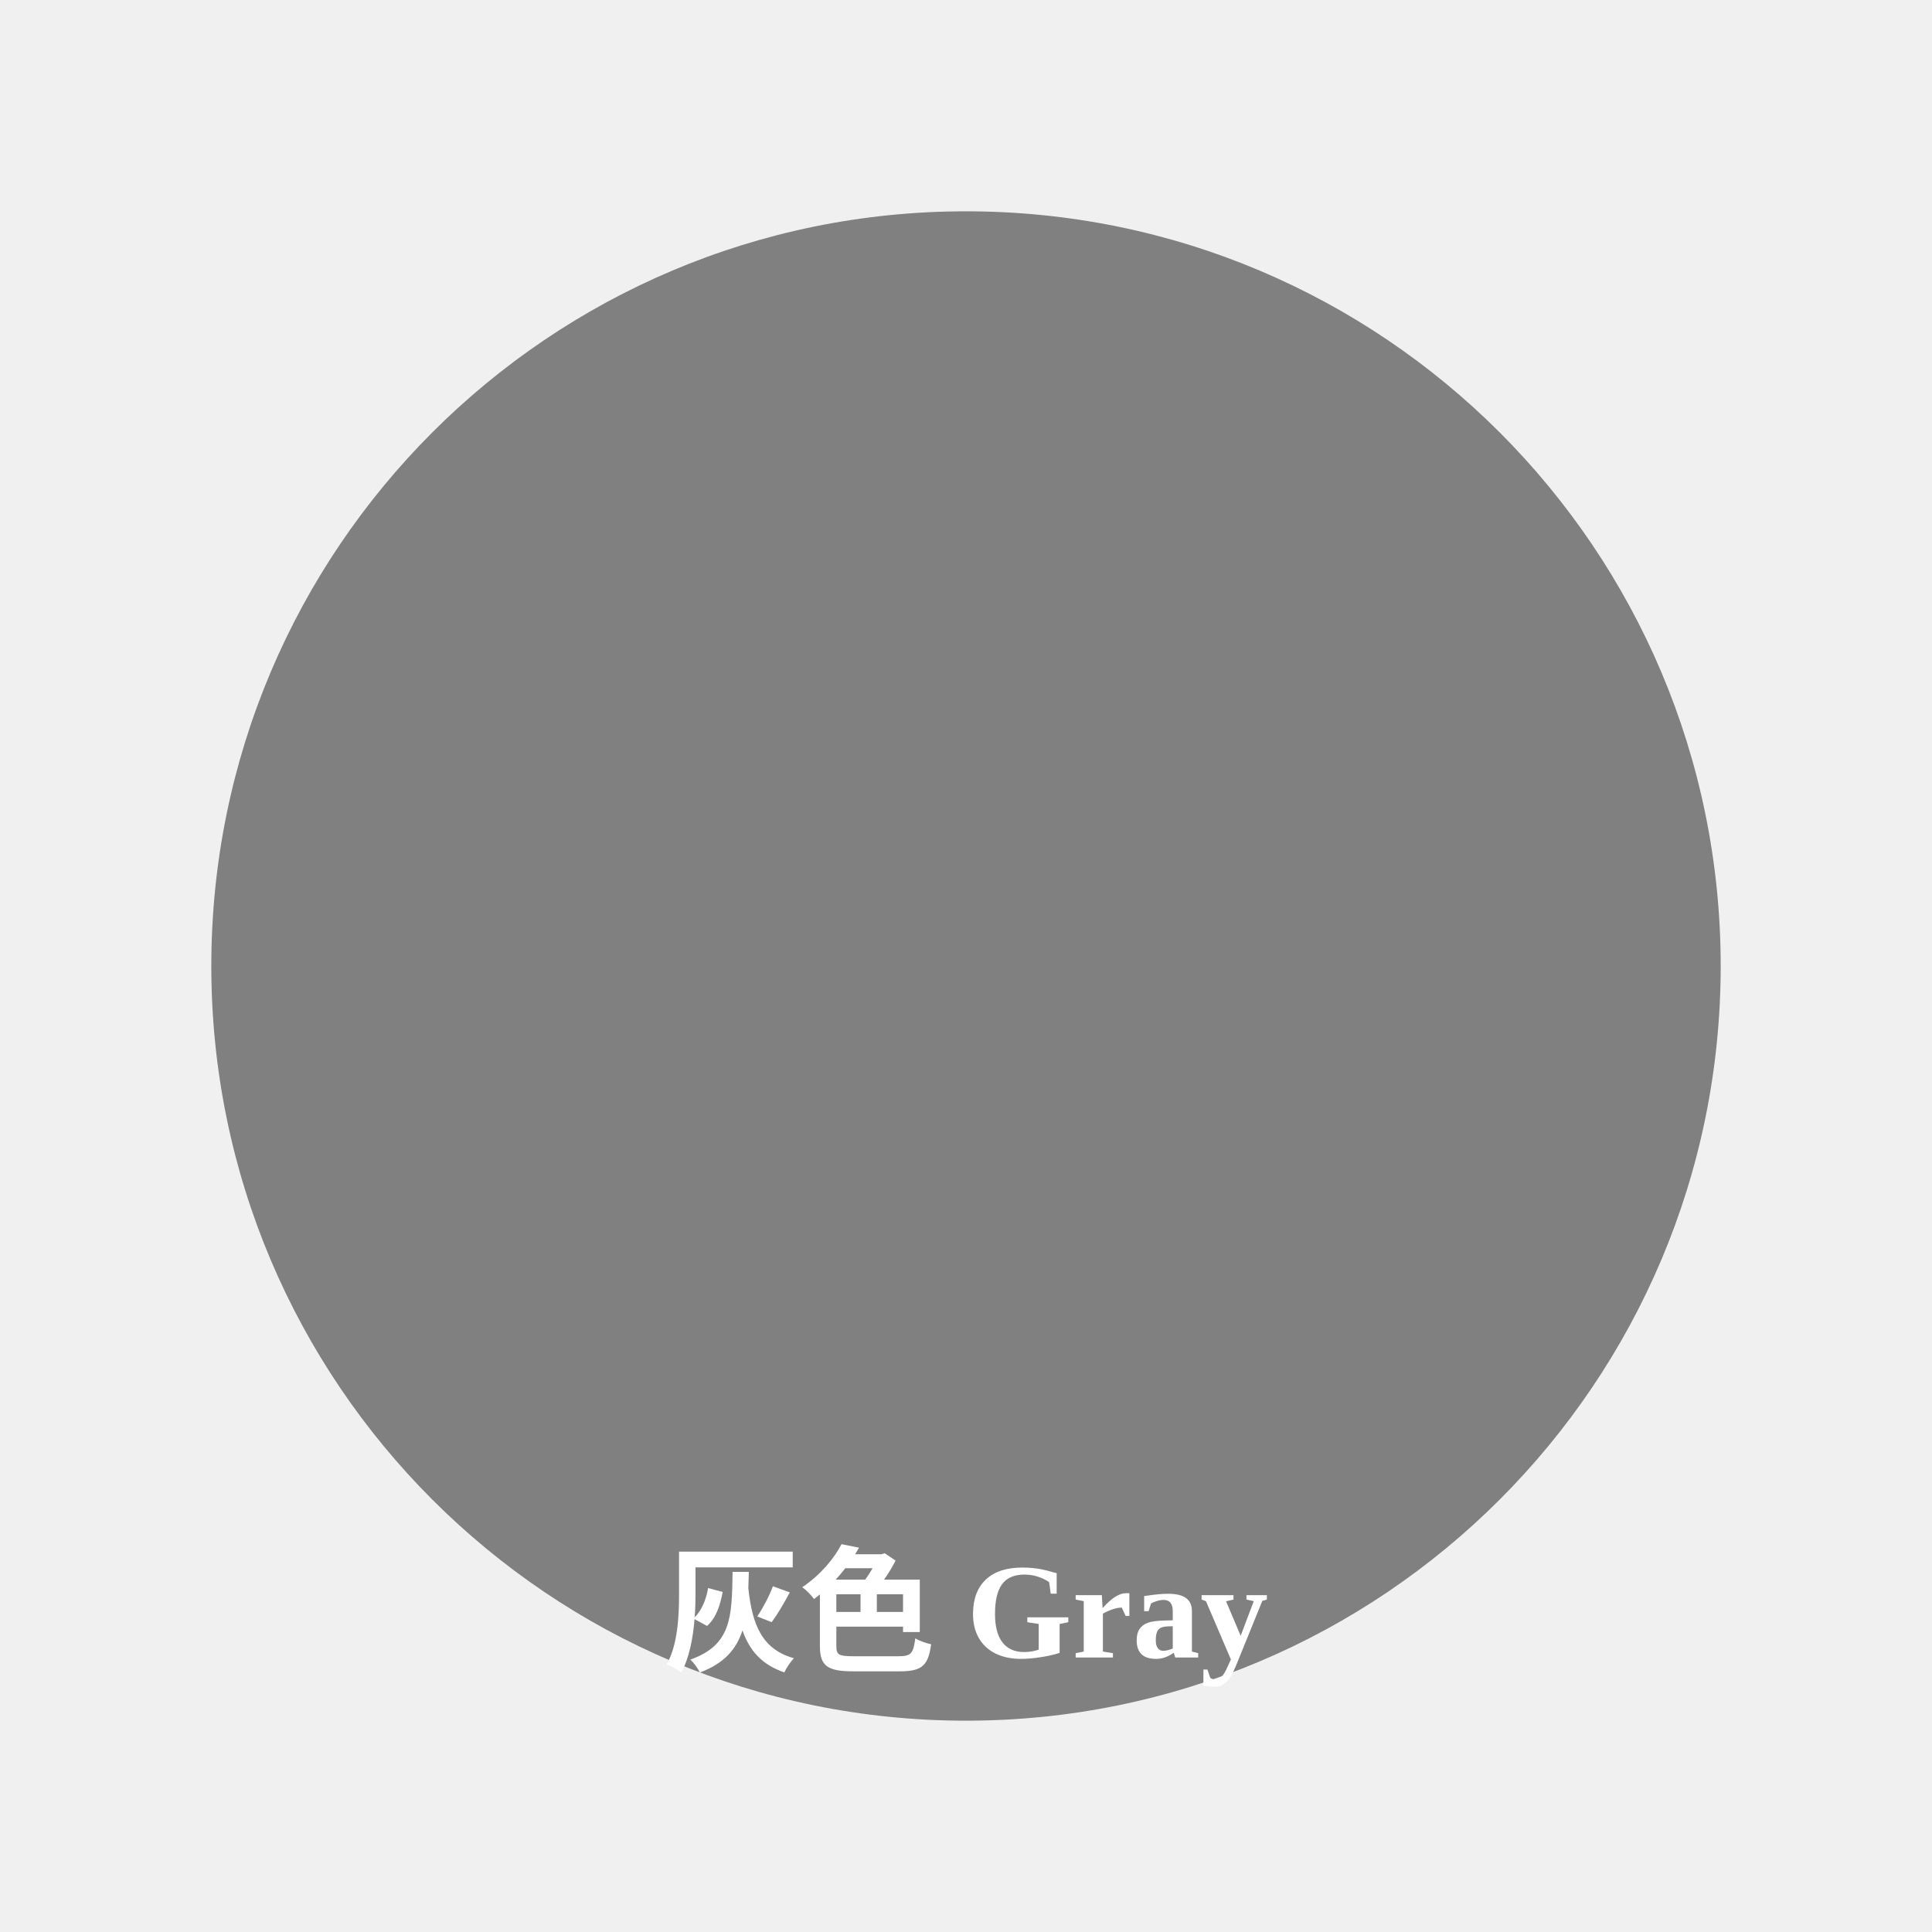
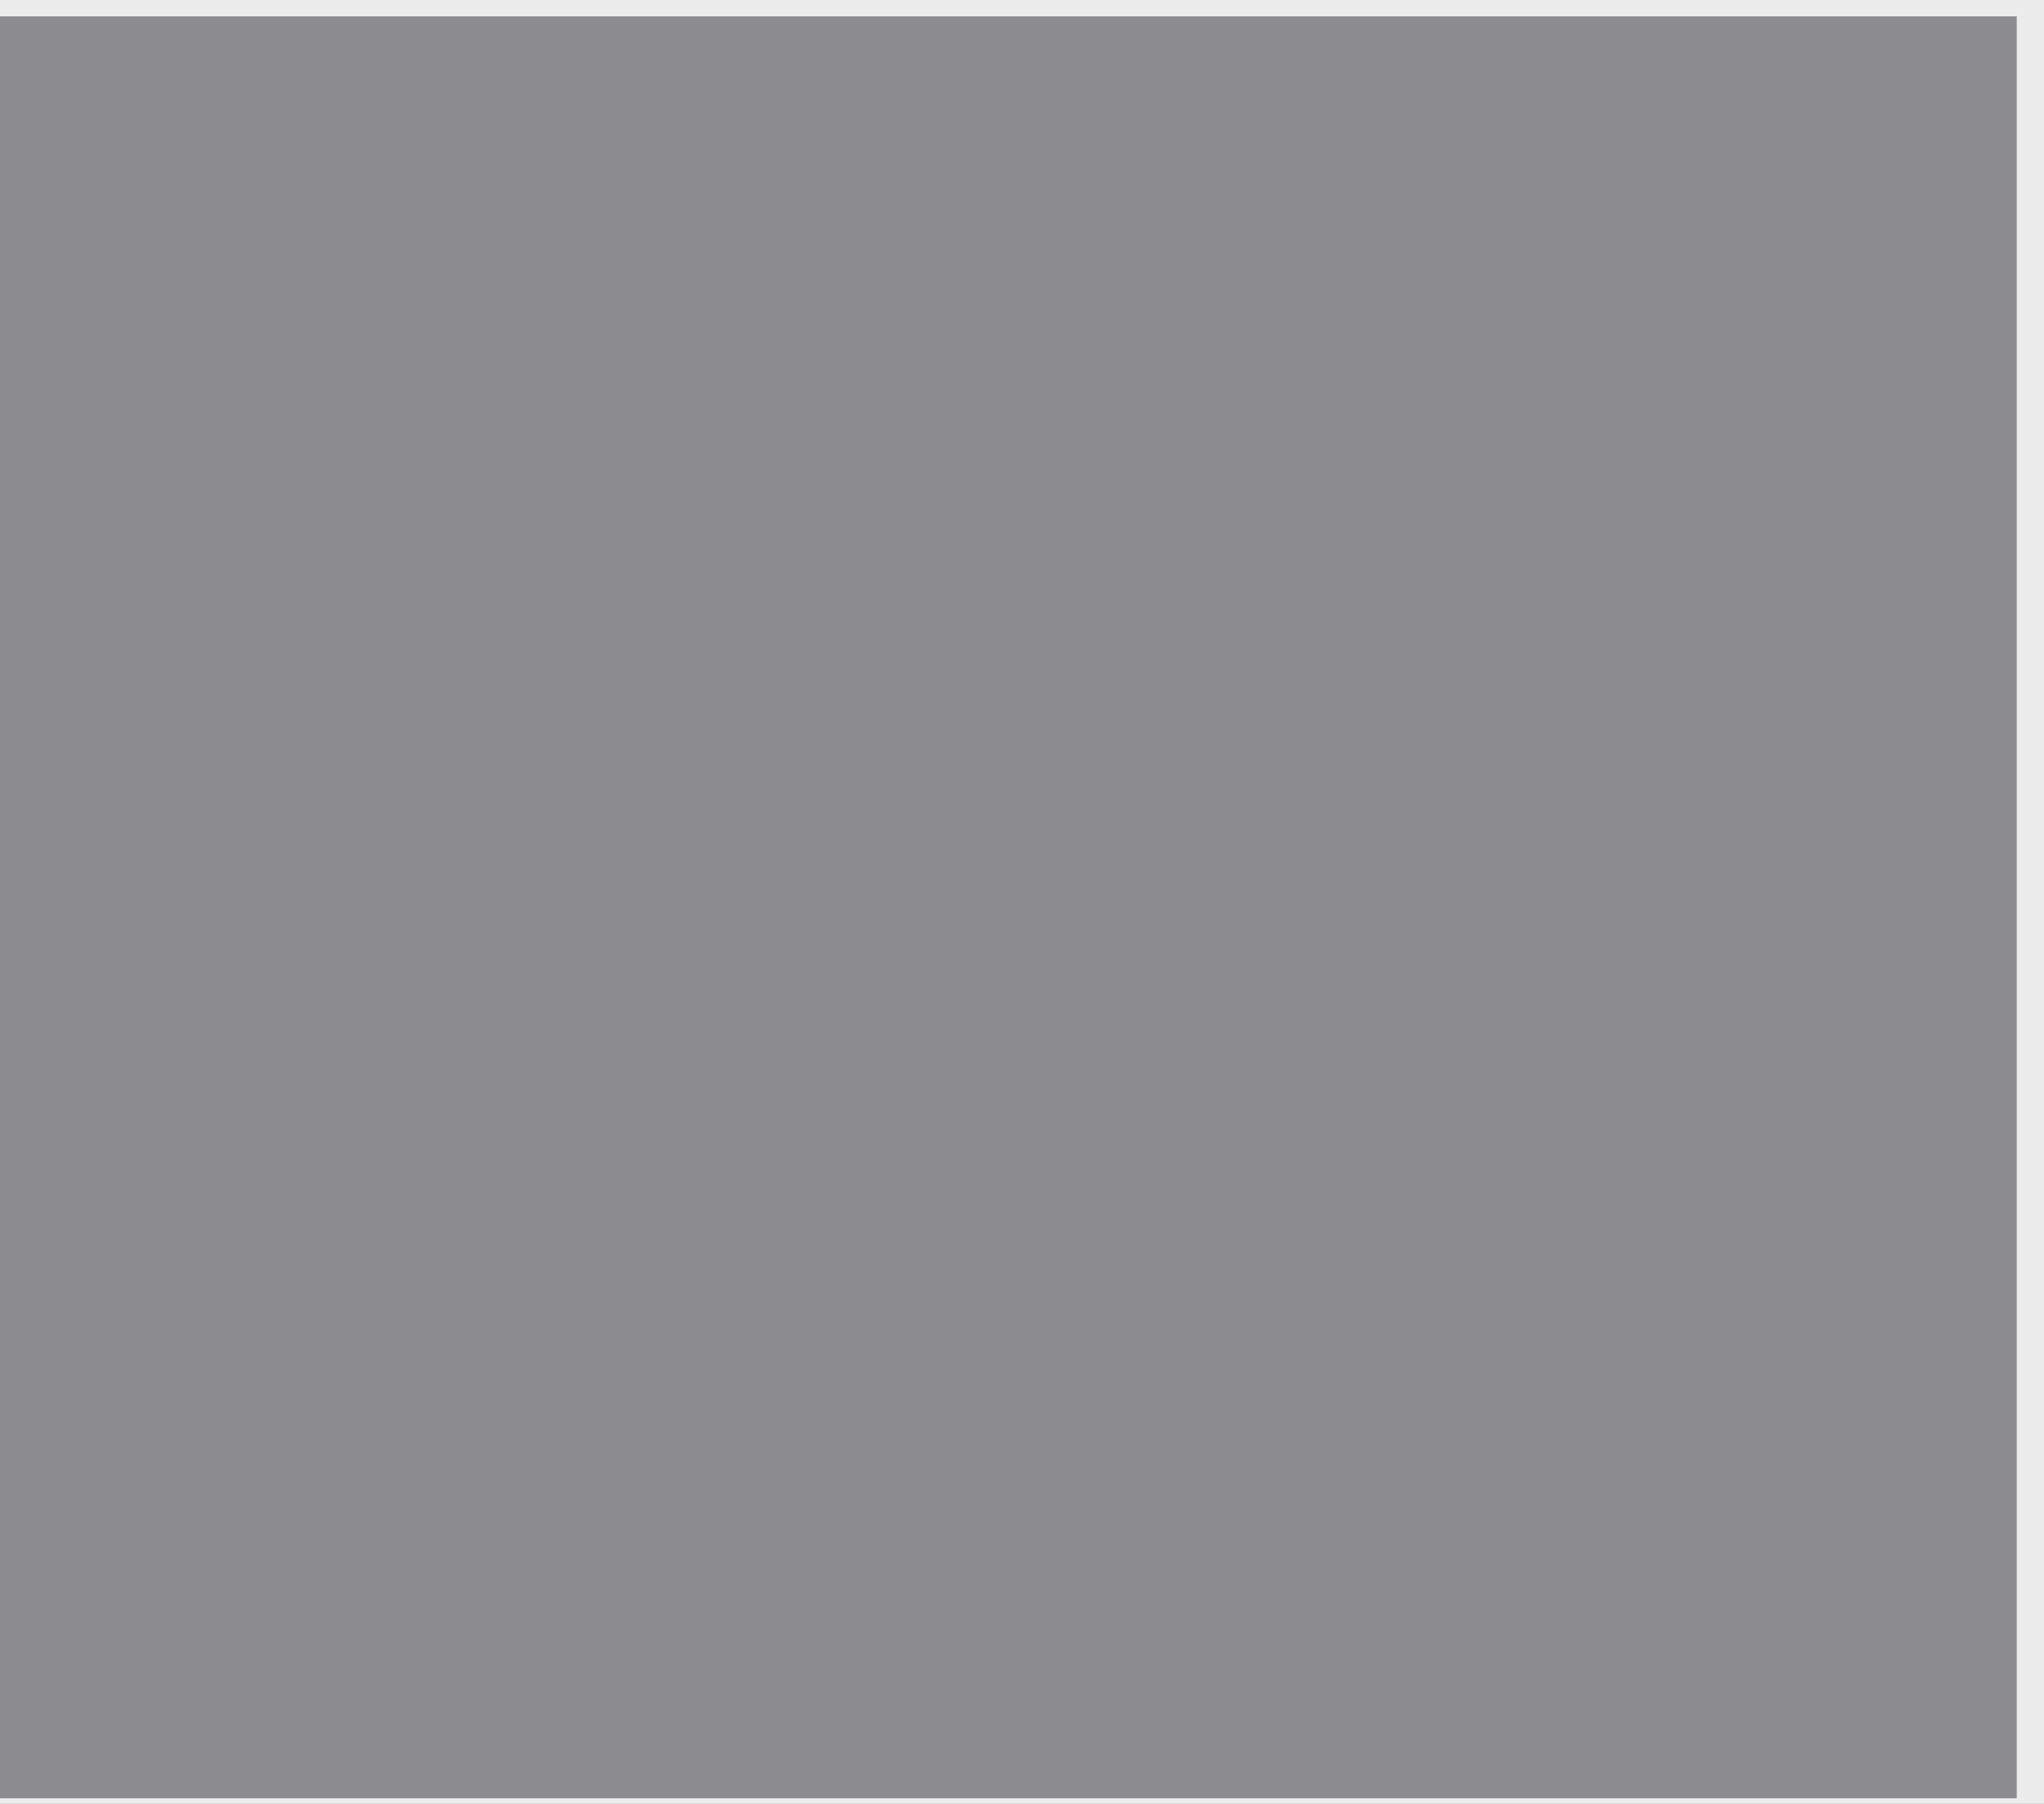
- <svg xmlns="http://www.w3.org/2000/svg" width="512" height="512" viewBox="0 0 512 512">
-   <circle cx="256" cy="256" r="200" fill="#808080" />
-   <text x="256" y="440" font-size="36" text-anchor="middle" fill="#fff" font-weight="bold">灰色 Gray</text>
+ <svg xmlns="http://www.w3.org/2000/svg" version="1.1" width="375" height="331">
+   <path d="M0 0 C123.75 0 247.5 0 375 0 C375 109.23 375 218.46 375 331 C251.25 331 127.5 331 0 331 C0 221.77 0 112.54 0 0 Z " fill="#8D8D8F" transform="translate(0,0)" />
+   <path d="M0 0 C123.75 0 247.5 0 375 0 C375 109.23 375 218.46 375 331 C251.25 331 127.5 331 0 331 C0 330.67 0 330.34 0 330 C122.1 330 244.2 330 370 330 C370 222.09 370 114.18 370 3 C247.9 3 125.8 3 0 3 C0 2.01 0 1.02 0 0 Z " fill="#ECECEC" transform="translate(0,0)" />
</svg>
